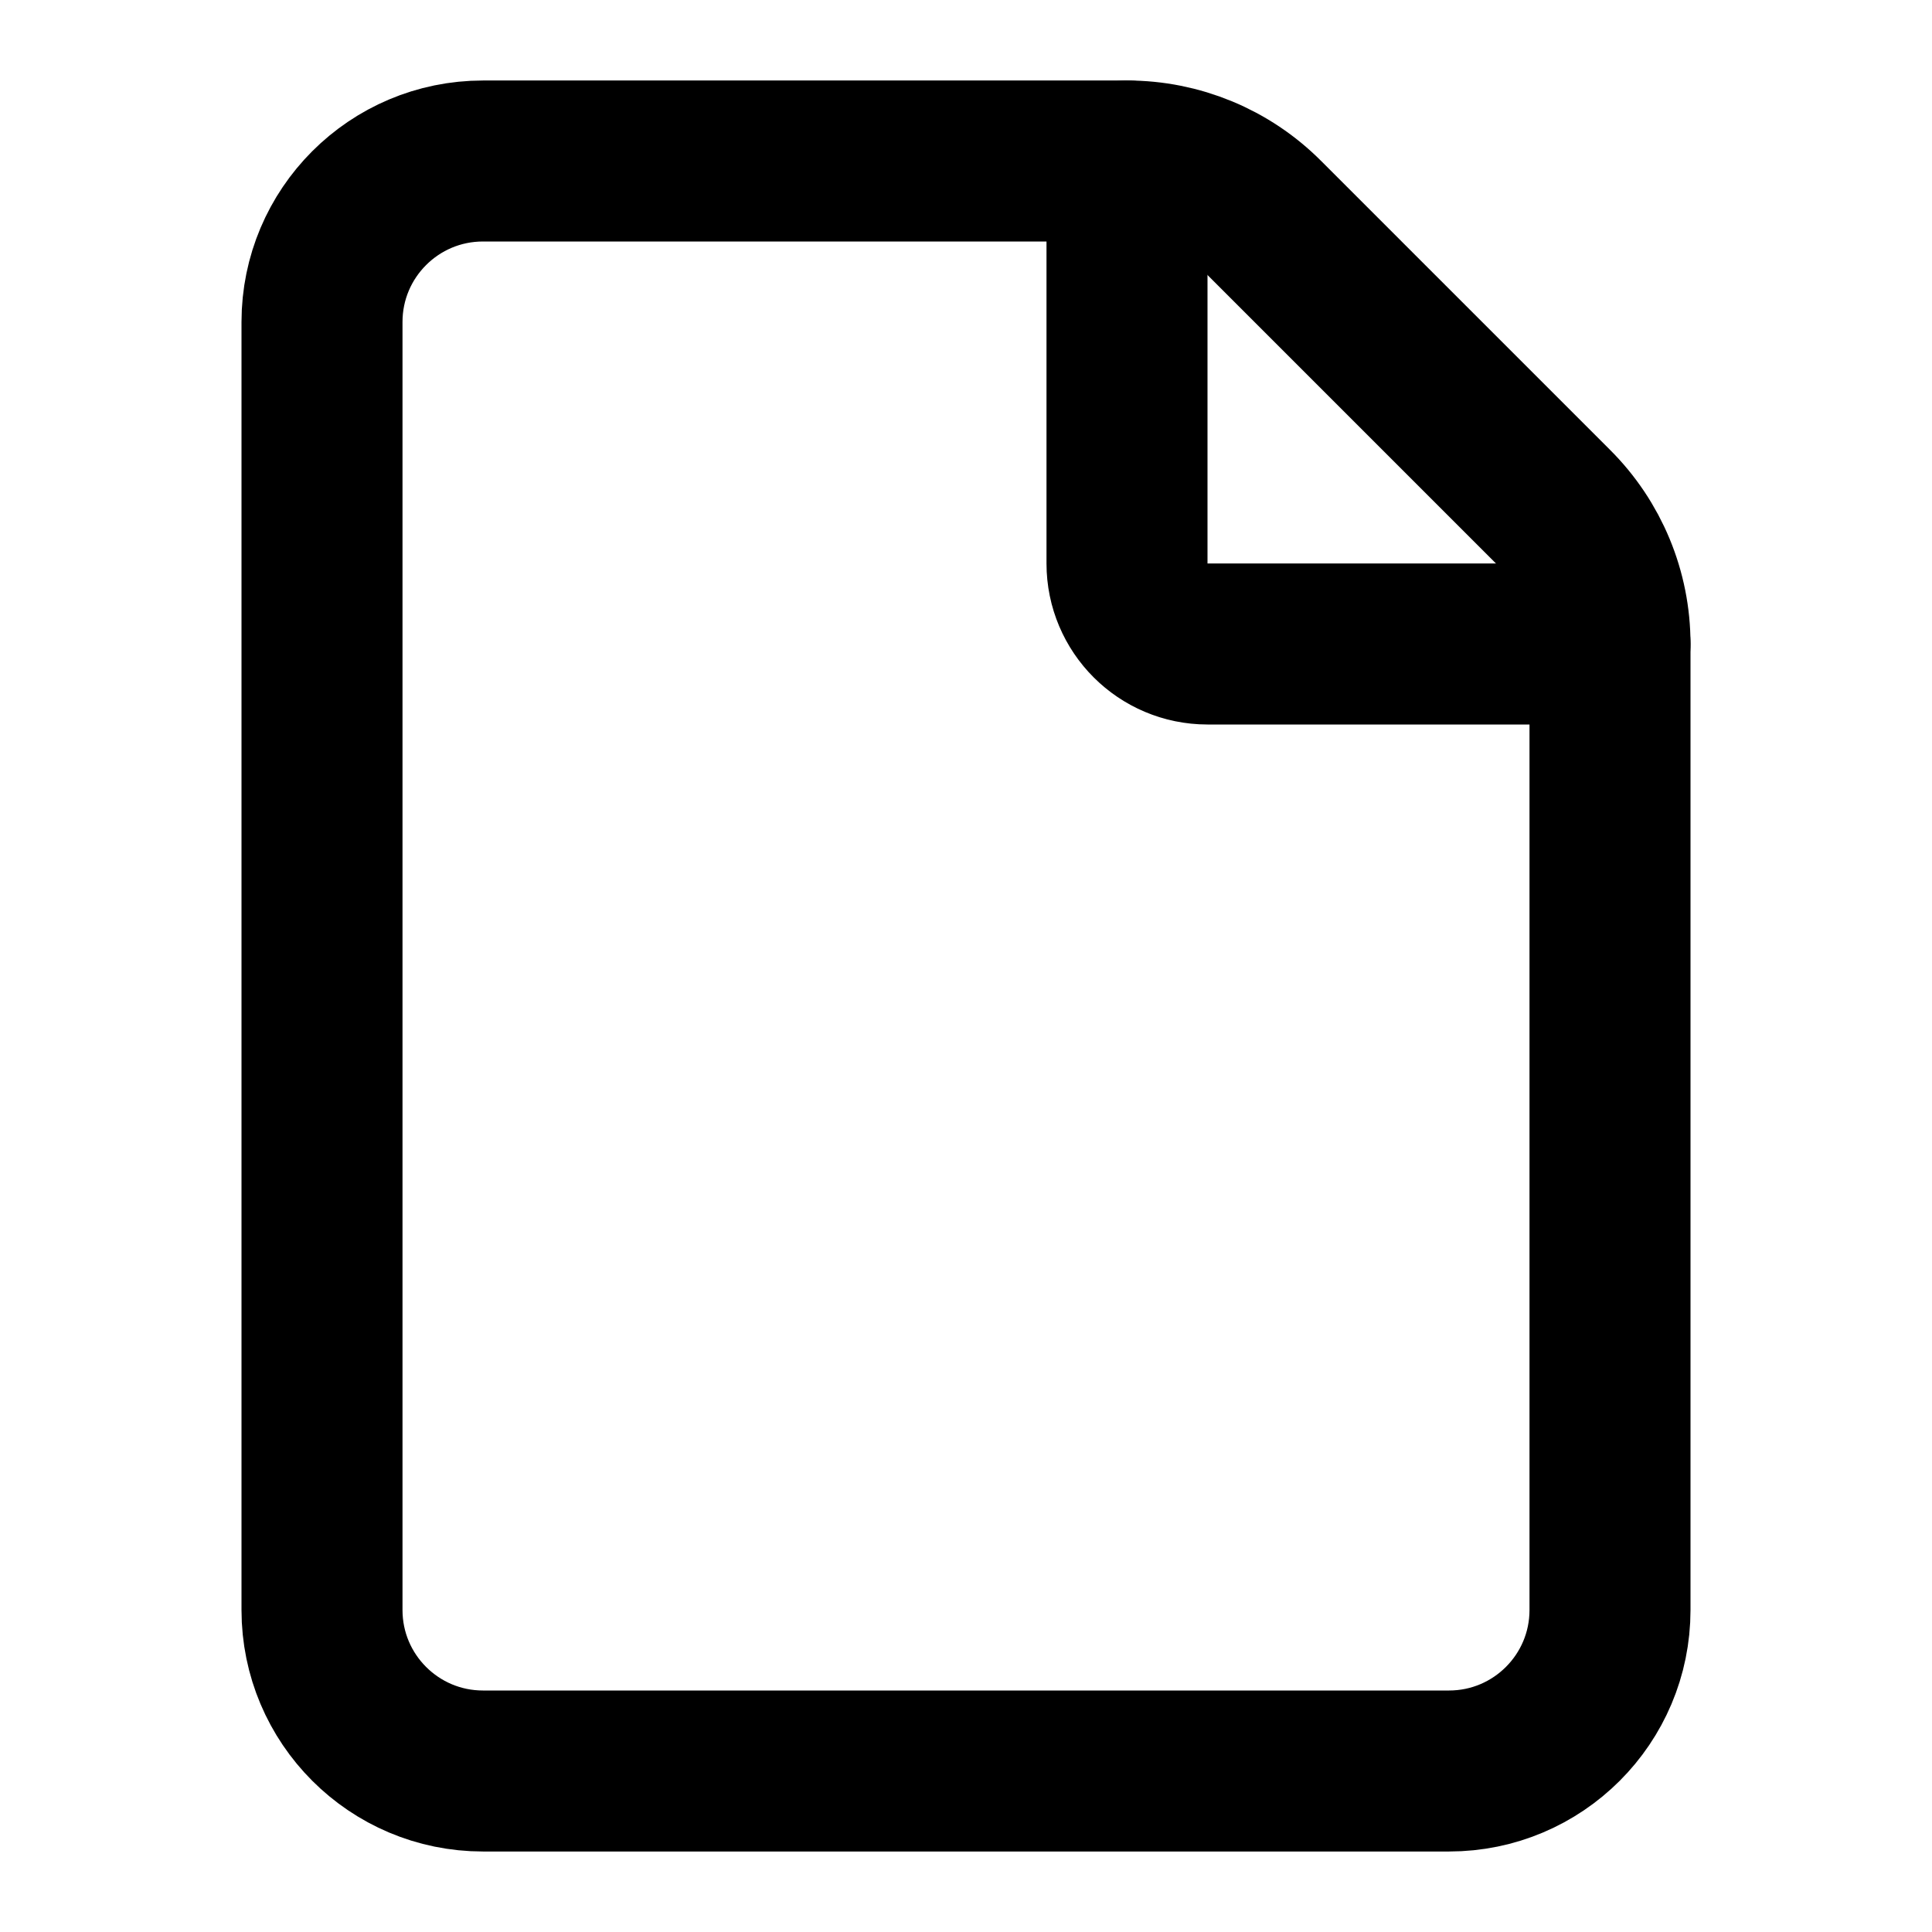
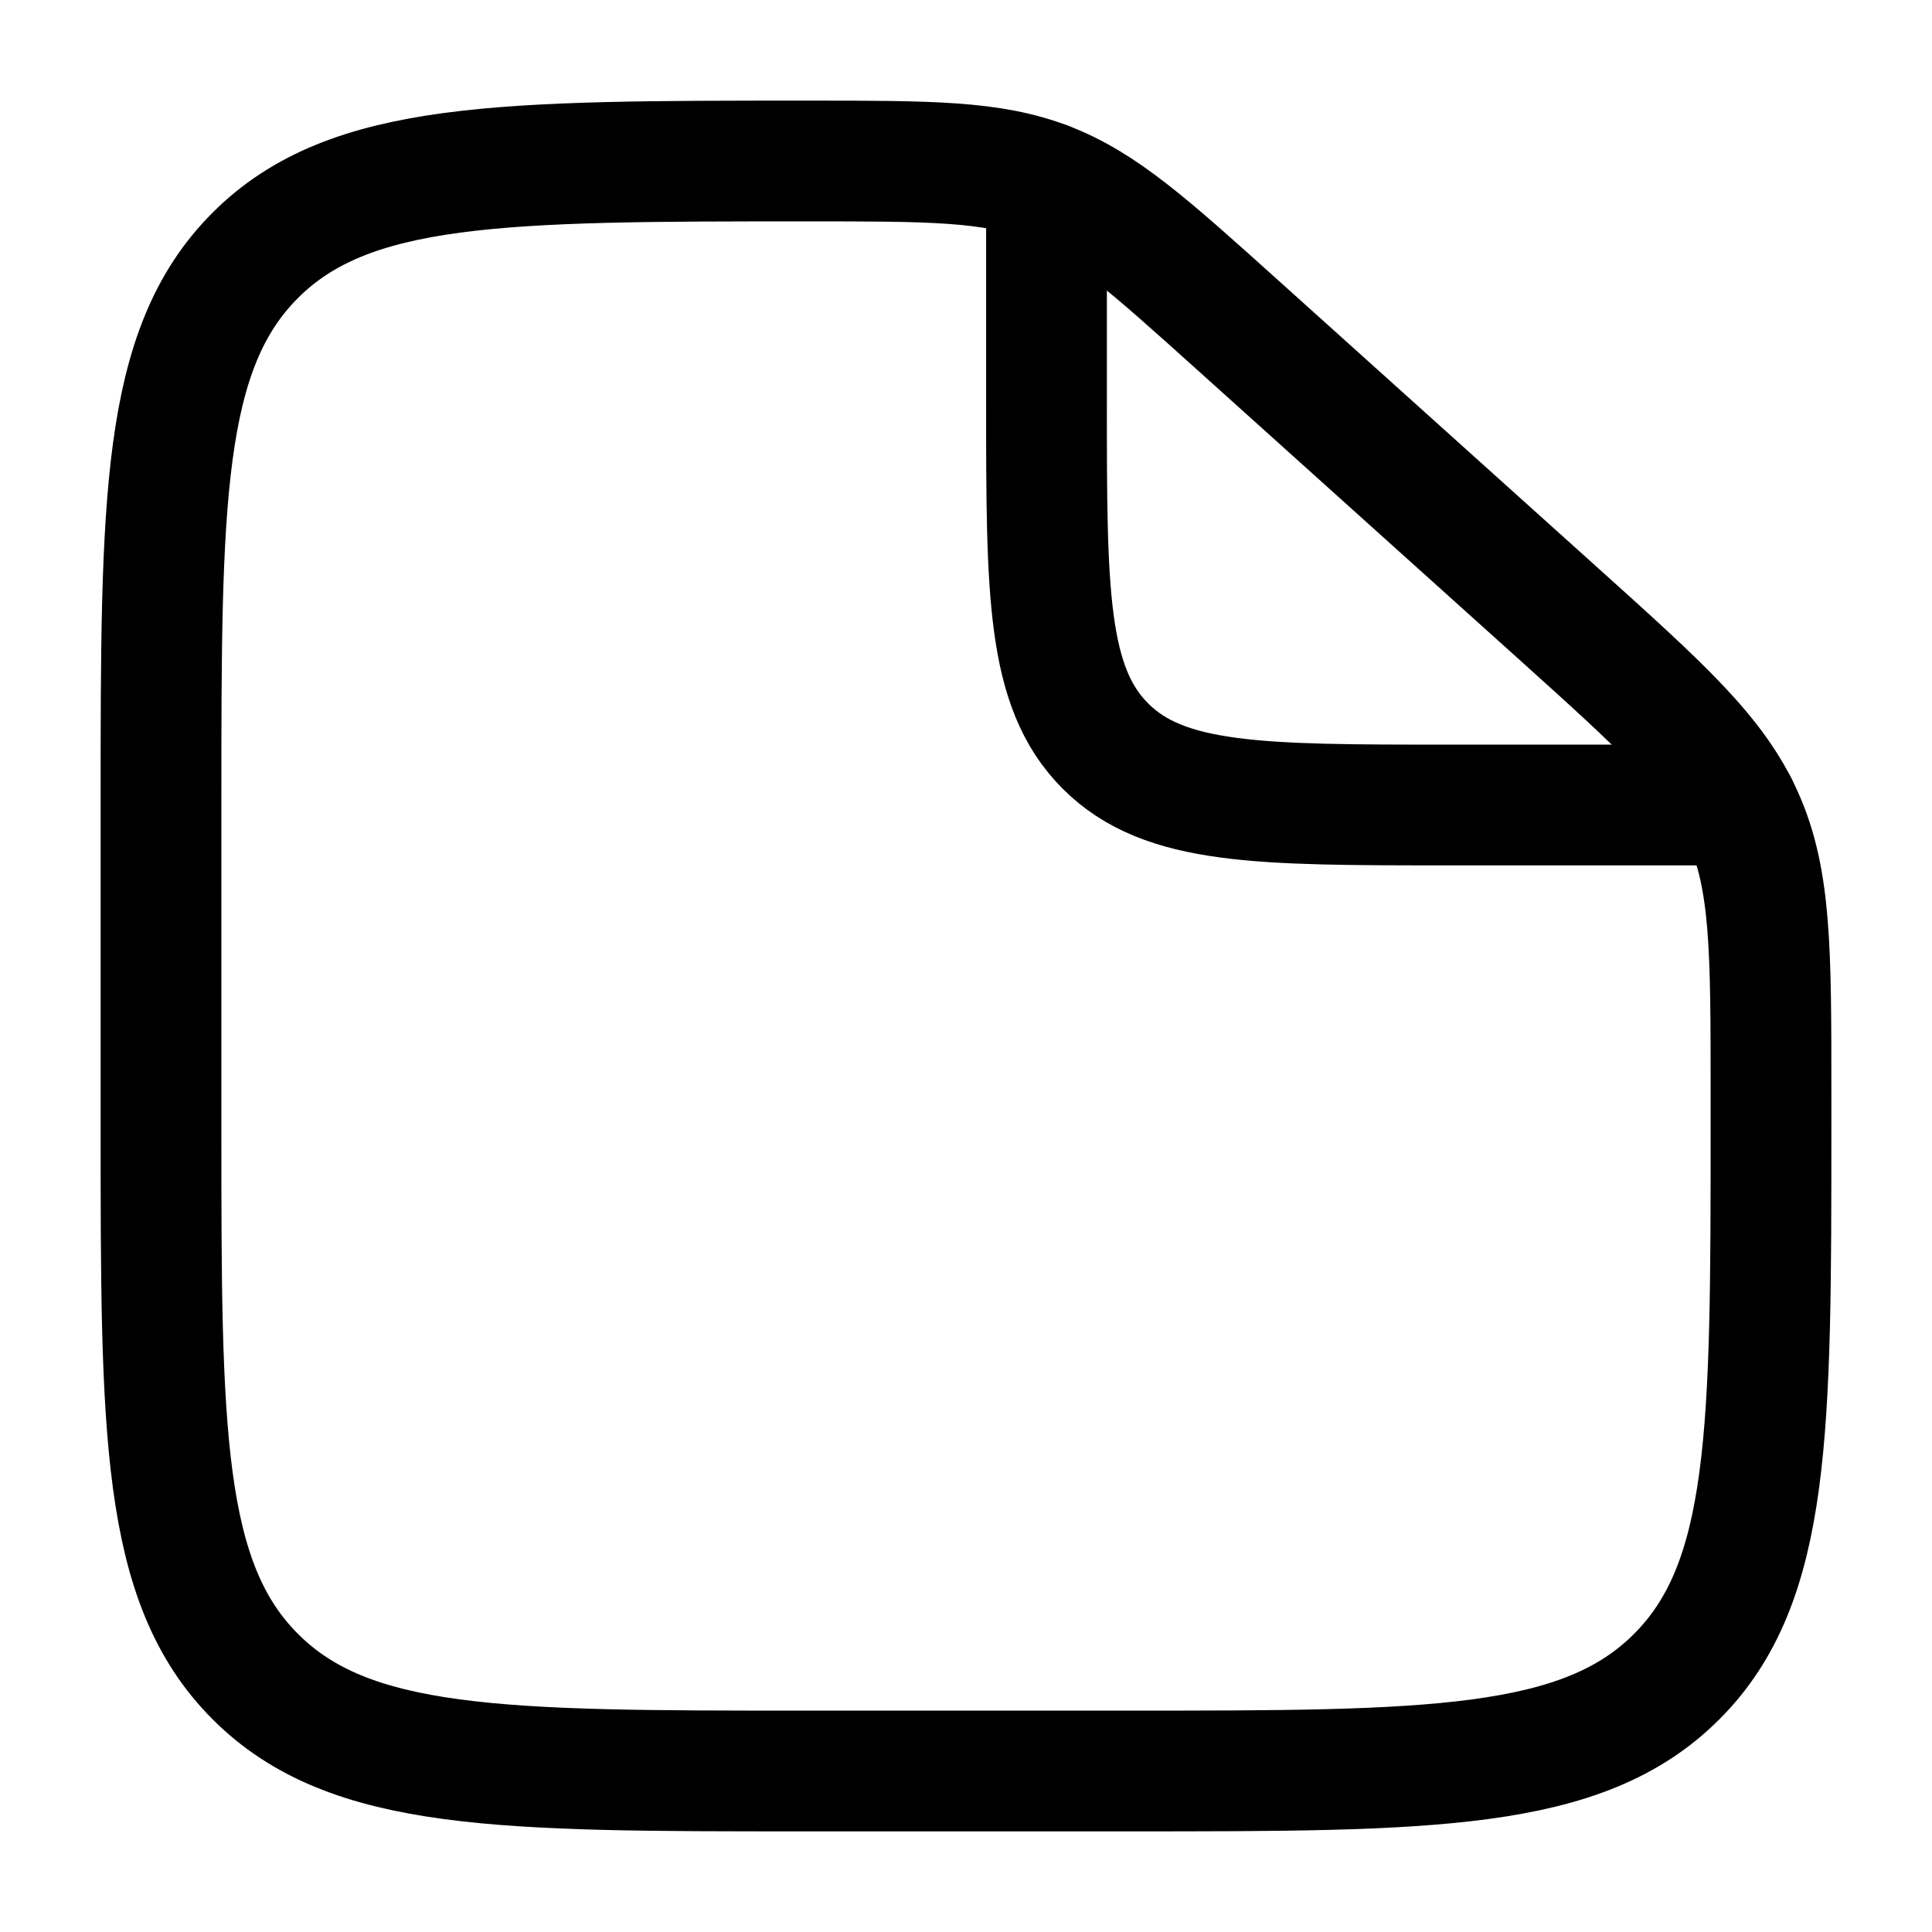
- <svg xmlns="http://www.w3.org/2000/svg" class="lucide lucide-file" width="24" height="24" viewBox="0 0 24 24" fill="none" stroke="currentColor" stroke-width="2" stroke-linecap="round" stroke-linejoin="round">
-   <path d="M6 22a2 2 0 0 1-2-2V4a2 2 0 0 1 2-2h8a2.4 2.4 0 0 1 1.704.706l3.588 3.588A2.4 2.4 0 0 1 20 8v12a2 2 0 0 1-2 2z" />
-   <path d="M14 2v5a1 1 0 0 0 1 1h5" />
+ <svg xmlns="http://www.w3.org/2000/svg" width="24" height="24" viewBox="0 0 24 24" fill="none">
+   <path d="M13 2.263V5C13 7.357 13 8.536 13.732 9.268C14.464 10 15.643 10 18 10H21.58" stroke-width="1.5" stroke-linecap="round" stroke="currentColor" />
+   <path d="M3.171 3.172C4.343 2 6.239 2 10.03 2C11.555 2 12.317 2 13.009 2.266C13.701 2.531 14.265 3.039 15.393 4.054L19.352 7.616C20.656 8.79 21.308 9.377 21.654 10.154C22 10.931 22 11.808 22 13.562V14C22 17.771 22 19.657 20.828 20.828C19.657 22 17.771 22 14 22L9.997 22C6.228 22 4.343 22 3.172 20.828C2 19.657 2 17.771 2 14V9.998C2 6.228 2 4.343 3.171 3.172Z" stroke-width="1.5" stroke-linecap="round" stroke-linejoin="round" stroke="currentColor" />
</svg>
